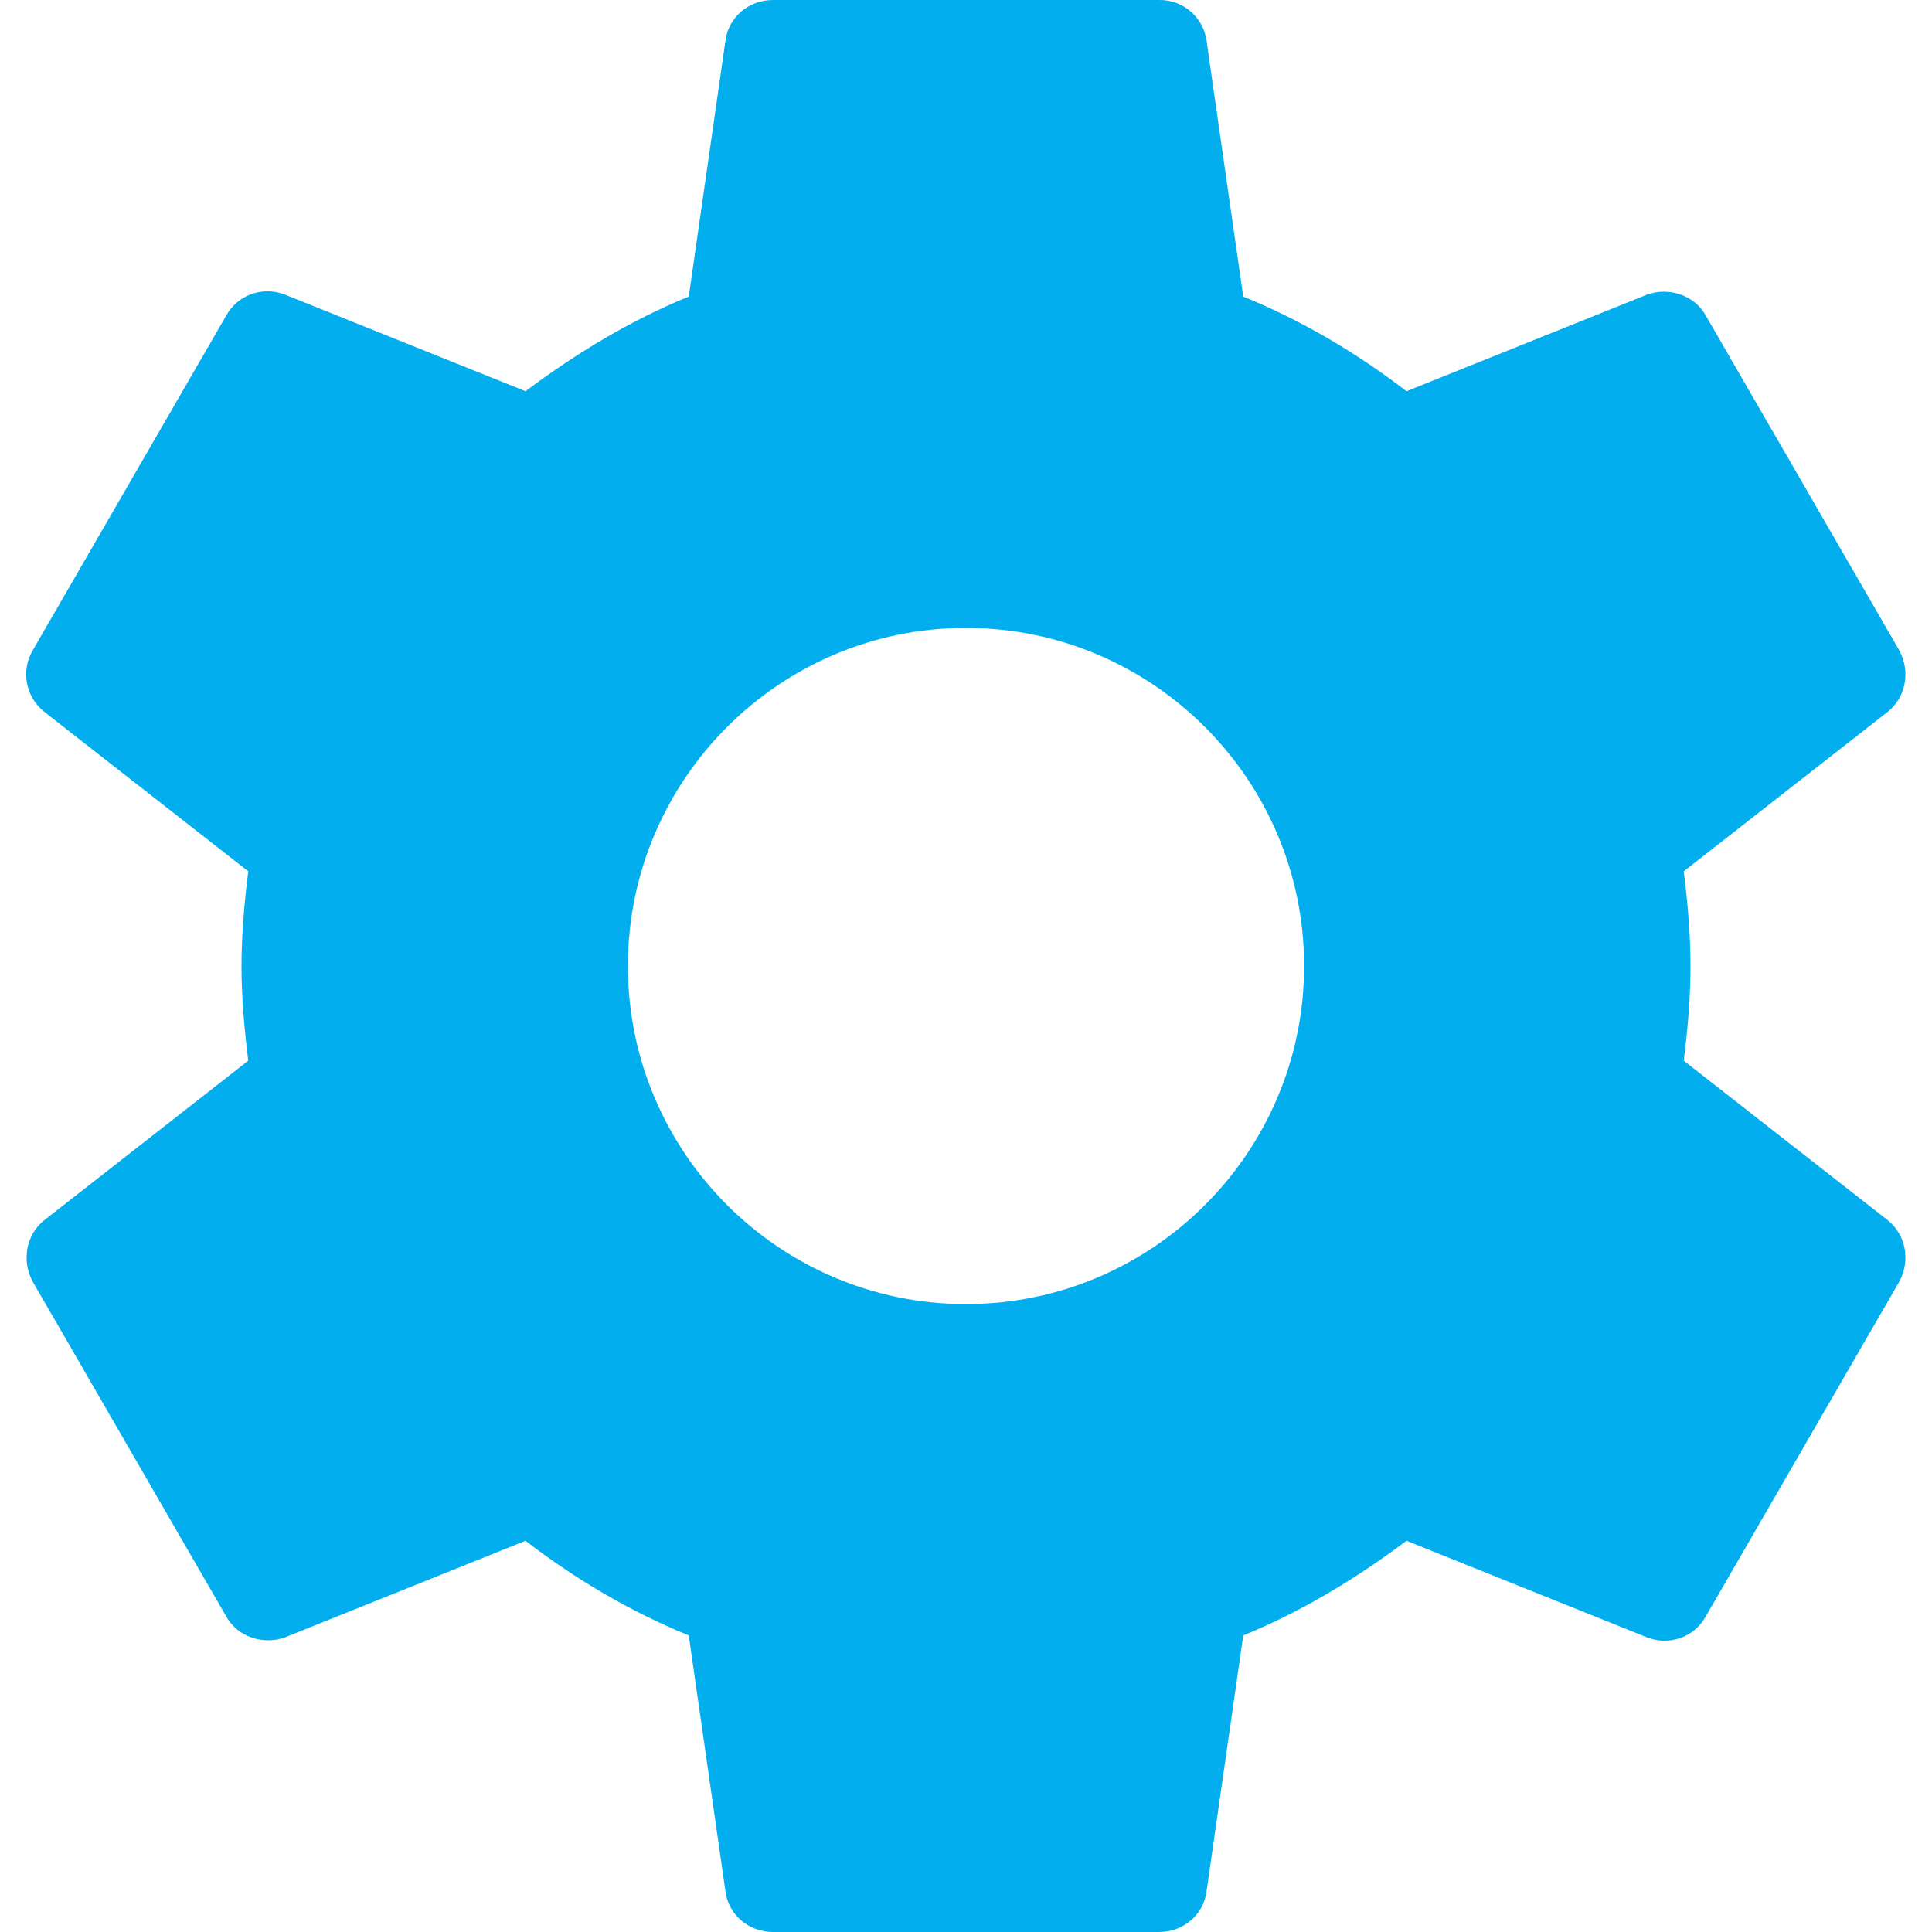
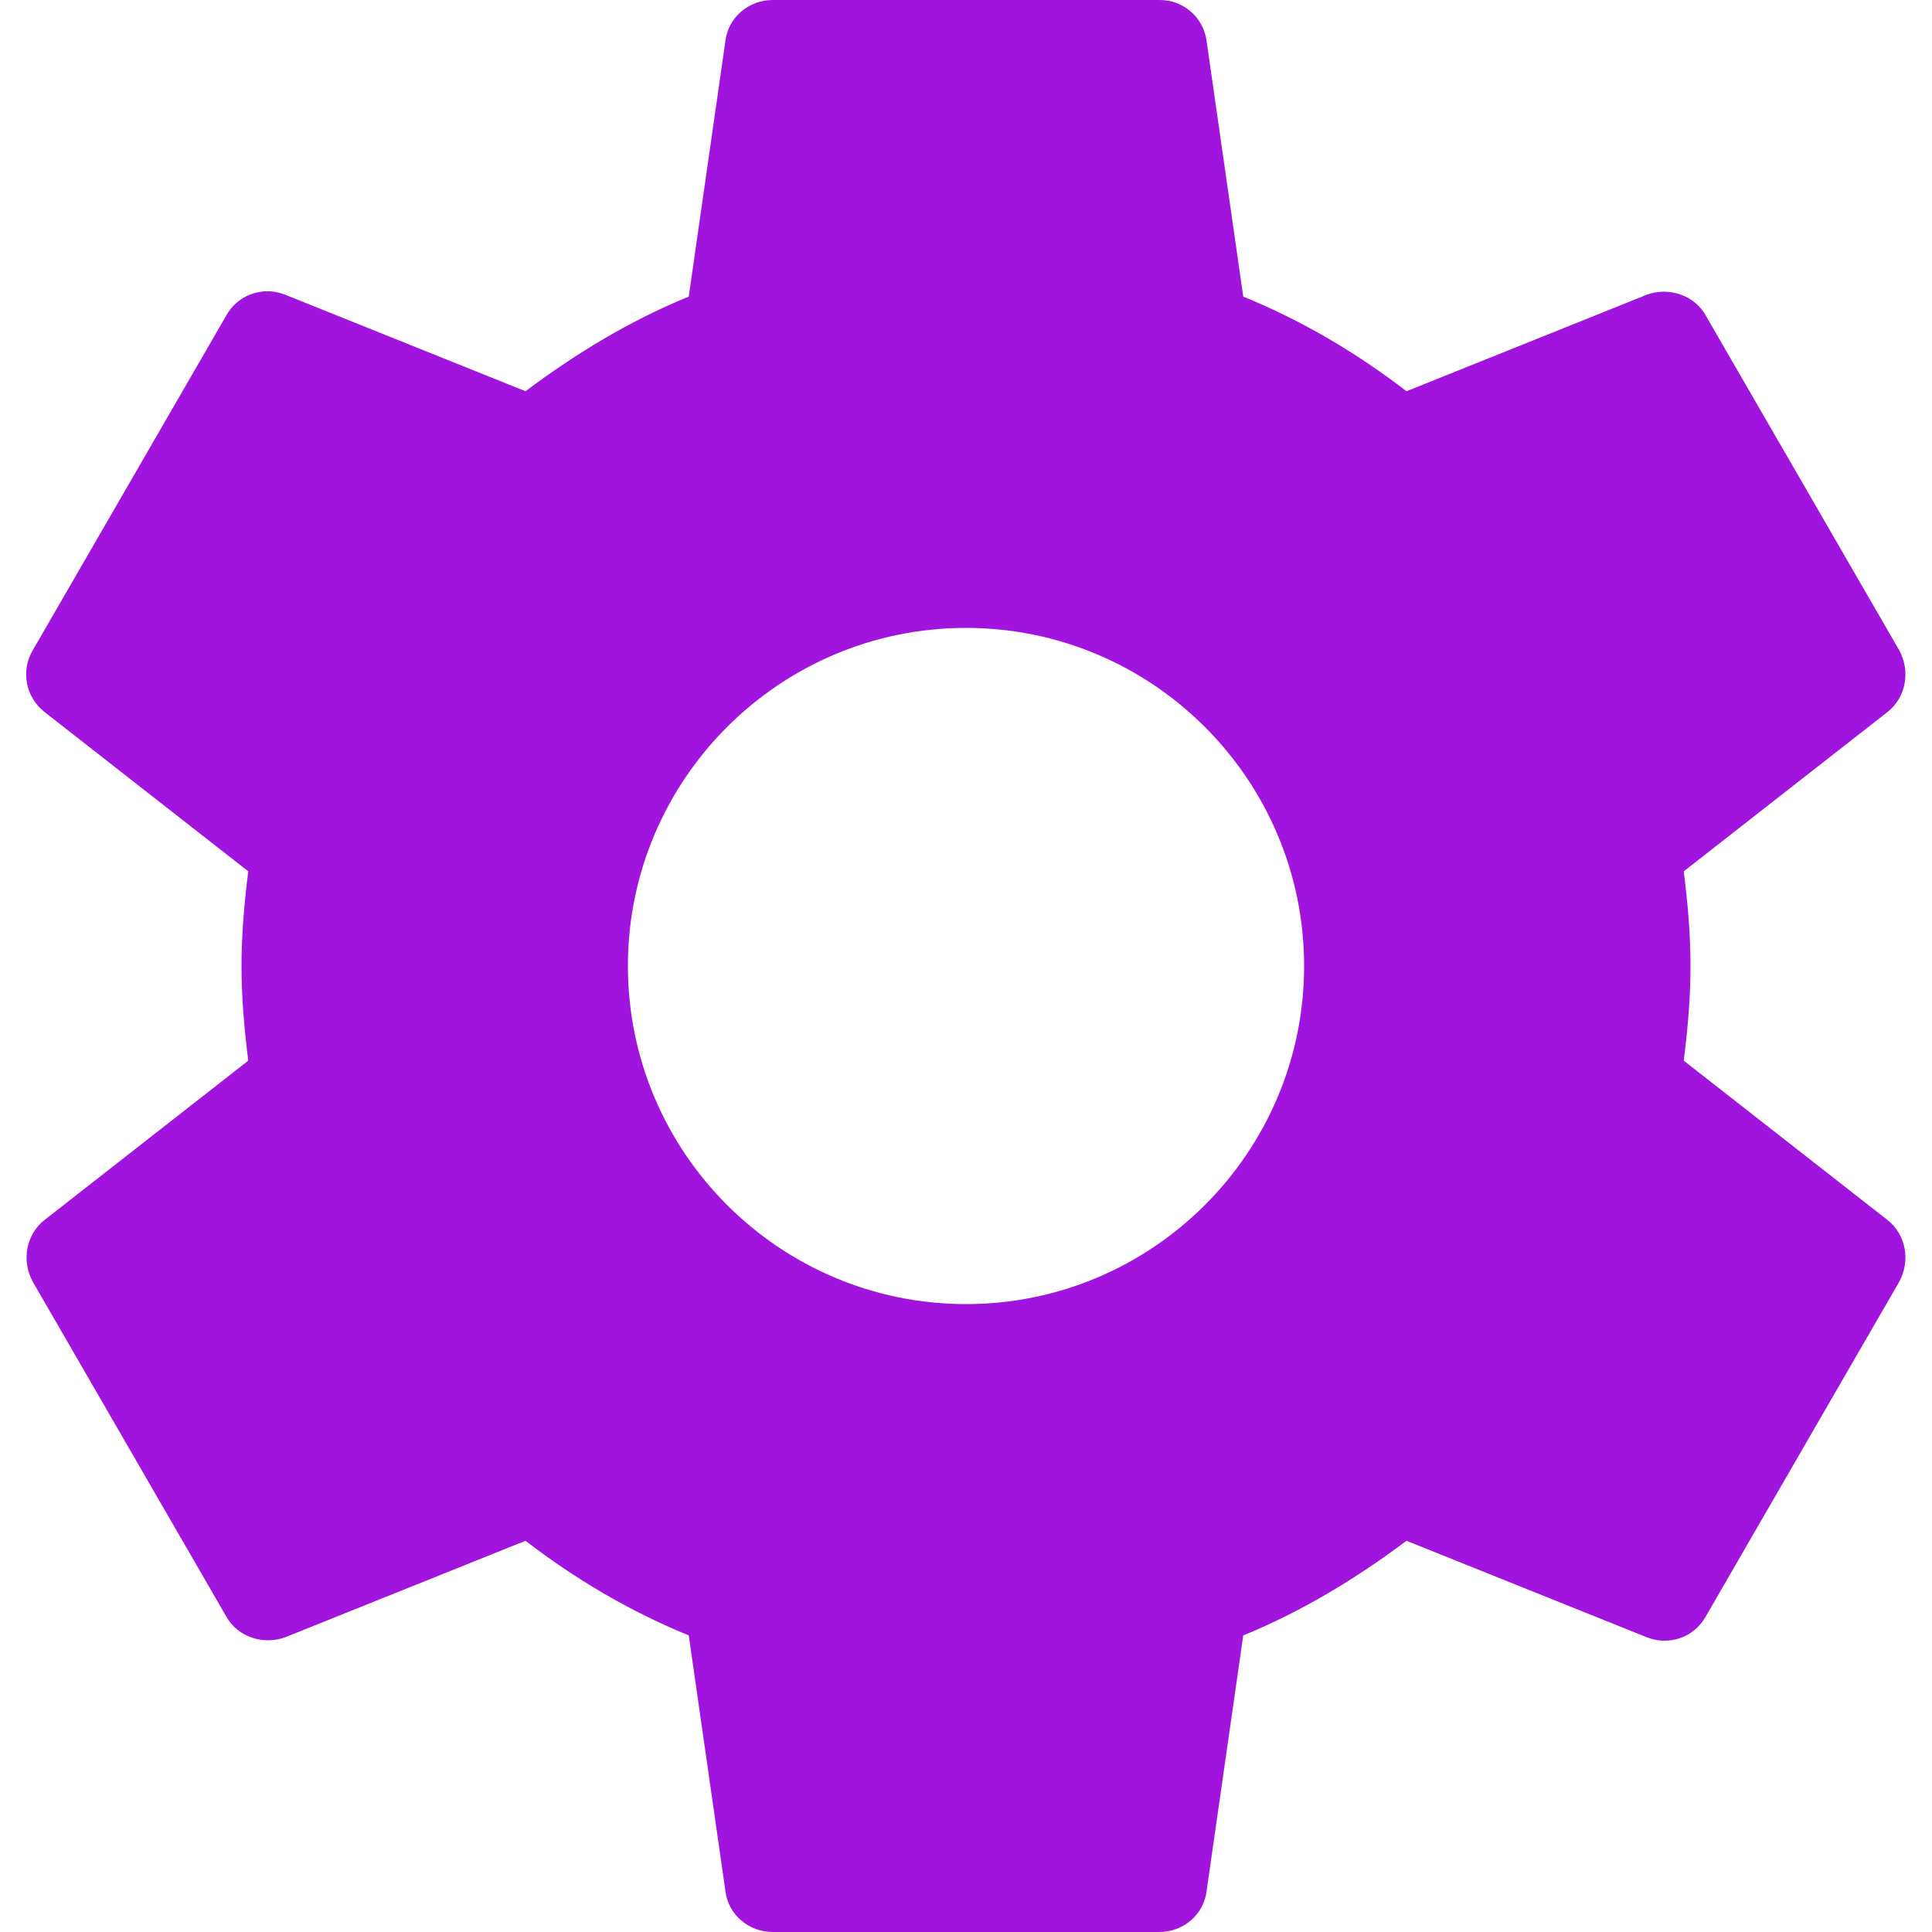
<svg xmlns="http://www.w3.org/2000/svg" width="20" height="20" viewBox="0 0 20 20">
  <g fill="none" fill-rule="evenodd">
    <path d="M-2-2h24v24H-2z" />
-     <path fill="#03AEEF" d="M17.43 10.98c.04-.32.07-.64.07-.98 0-.34-.03-.66-.07-.98l2.11-1.65c.19-.15.24-.42.12-.64l-2-3.46c-.12-.22-.39-.3-.61-.22l-2.49 1c-.52-.4-1.08-.73-1.69-.98L12.49.42A.488.488 0 0 0 12 0H8c-.25 0-.46.18-.49.42l-.38 2.65c-.61.25-1.17.59-1.69.98l-2.49-1c-.23-.09-.49 0-.61.22l-2 3.46c-.13.22-.07.49.12.64l2.11 1.65c-.04.32-.07.65-.07.98 0 .33.03.66.07.98L.46 12.63c-.19.15-.24.42-.12.64l2 3.46c.12.22.39.3.61.22l2.49-1c.52.4 1.08.73 1.69.98l.38 2.65c.03.24.24.42.49.42h4c.25 0 .46-.18.49-.42l.38-2.65c.61-.25 1.17-.59 1.69-.98l2.49 1c.23.09.49 0 .61-.22l2-3.46c.12-.22.07-.49-.12-.64l-2.11-1.65zM10 13.5c-1.93 0-3.5-1.57-3.5-3.5S8.07 6.5 10 6.5s3.5 1.57 3.5 3.5-1.57 3.5-3.5 3.5z" />
+     <path fill="#A014DD" d="M17.43 10.98c.04-.32.07-.64.07-.98 0-.34-.03-.66-.07-.98l2.11-1.65c.19-.15.24-.42.12-.64l-2-3.46c-.12-.22-.39-.3-.61-.22l-2.49 1c-.52-.4-1.08-.73-1.69-.98L12.49.42A.488.488 0 0 0 12 0H8c-.25 0-.46.18-.49.42l-.38 2.65c-.61.25-1.17.59-1.69.98l-2.49-1c-.23-.09-.49 0-.61.22l-2 3.46c-.13.22-.07.49.12.64l2.11 1.65c-.04.32-.07.65-.07.98 0 .33.03.66.07.98L.46 12.63c-.19.15-.24.42-.12.64l2 3.46c.12.22.39.3.61.22l2.49-1c.52.4 1.08.73 1.69.98l.38 2.65c.03.24.24.42.49.42h4c.25 0 .46-.18.49-.42l.38-2.65c.61-.25 1.17-.59 1.69-.98l2.49 1c.23.09.49 0 .61-.22l2-3.46c.12-.22.07-.49-.12-.64l-2.11-1.65zM10 13.5c-1.93 0-3.5-1.57-3.5-3.5S8.07 6.5 10 6.5s3.5 1.57 3.5 3.5-1.57 3.5-3.5 3.5z" />
  </g>
</svg>
